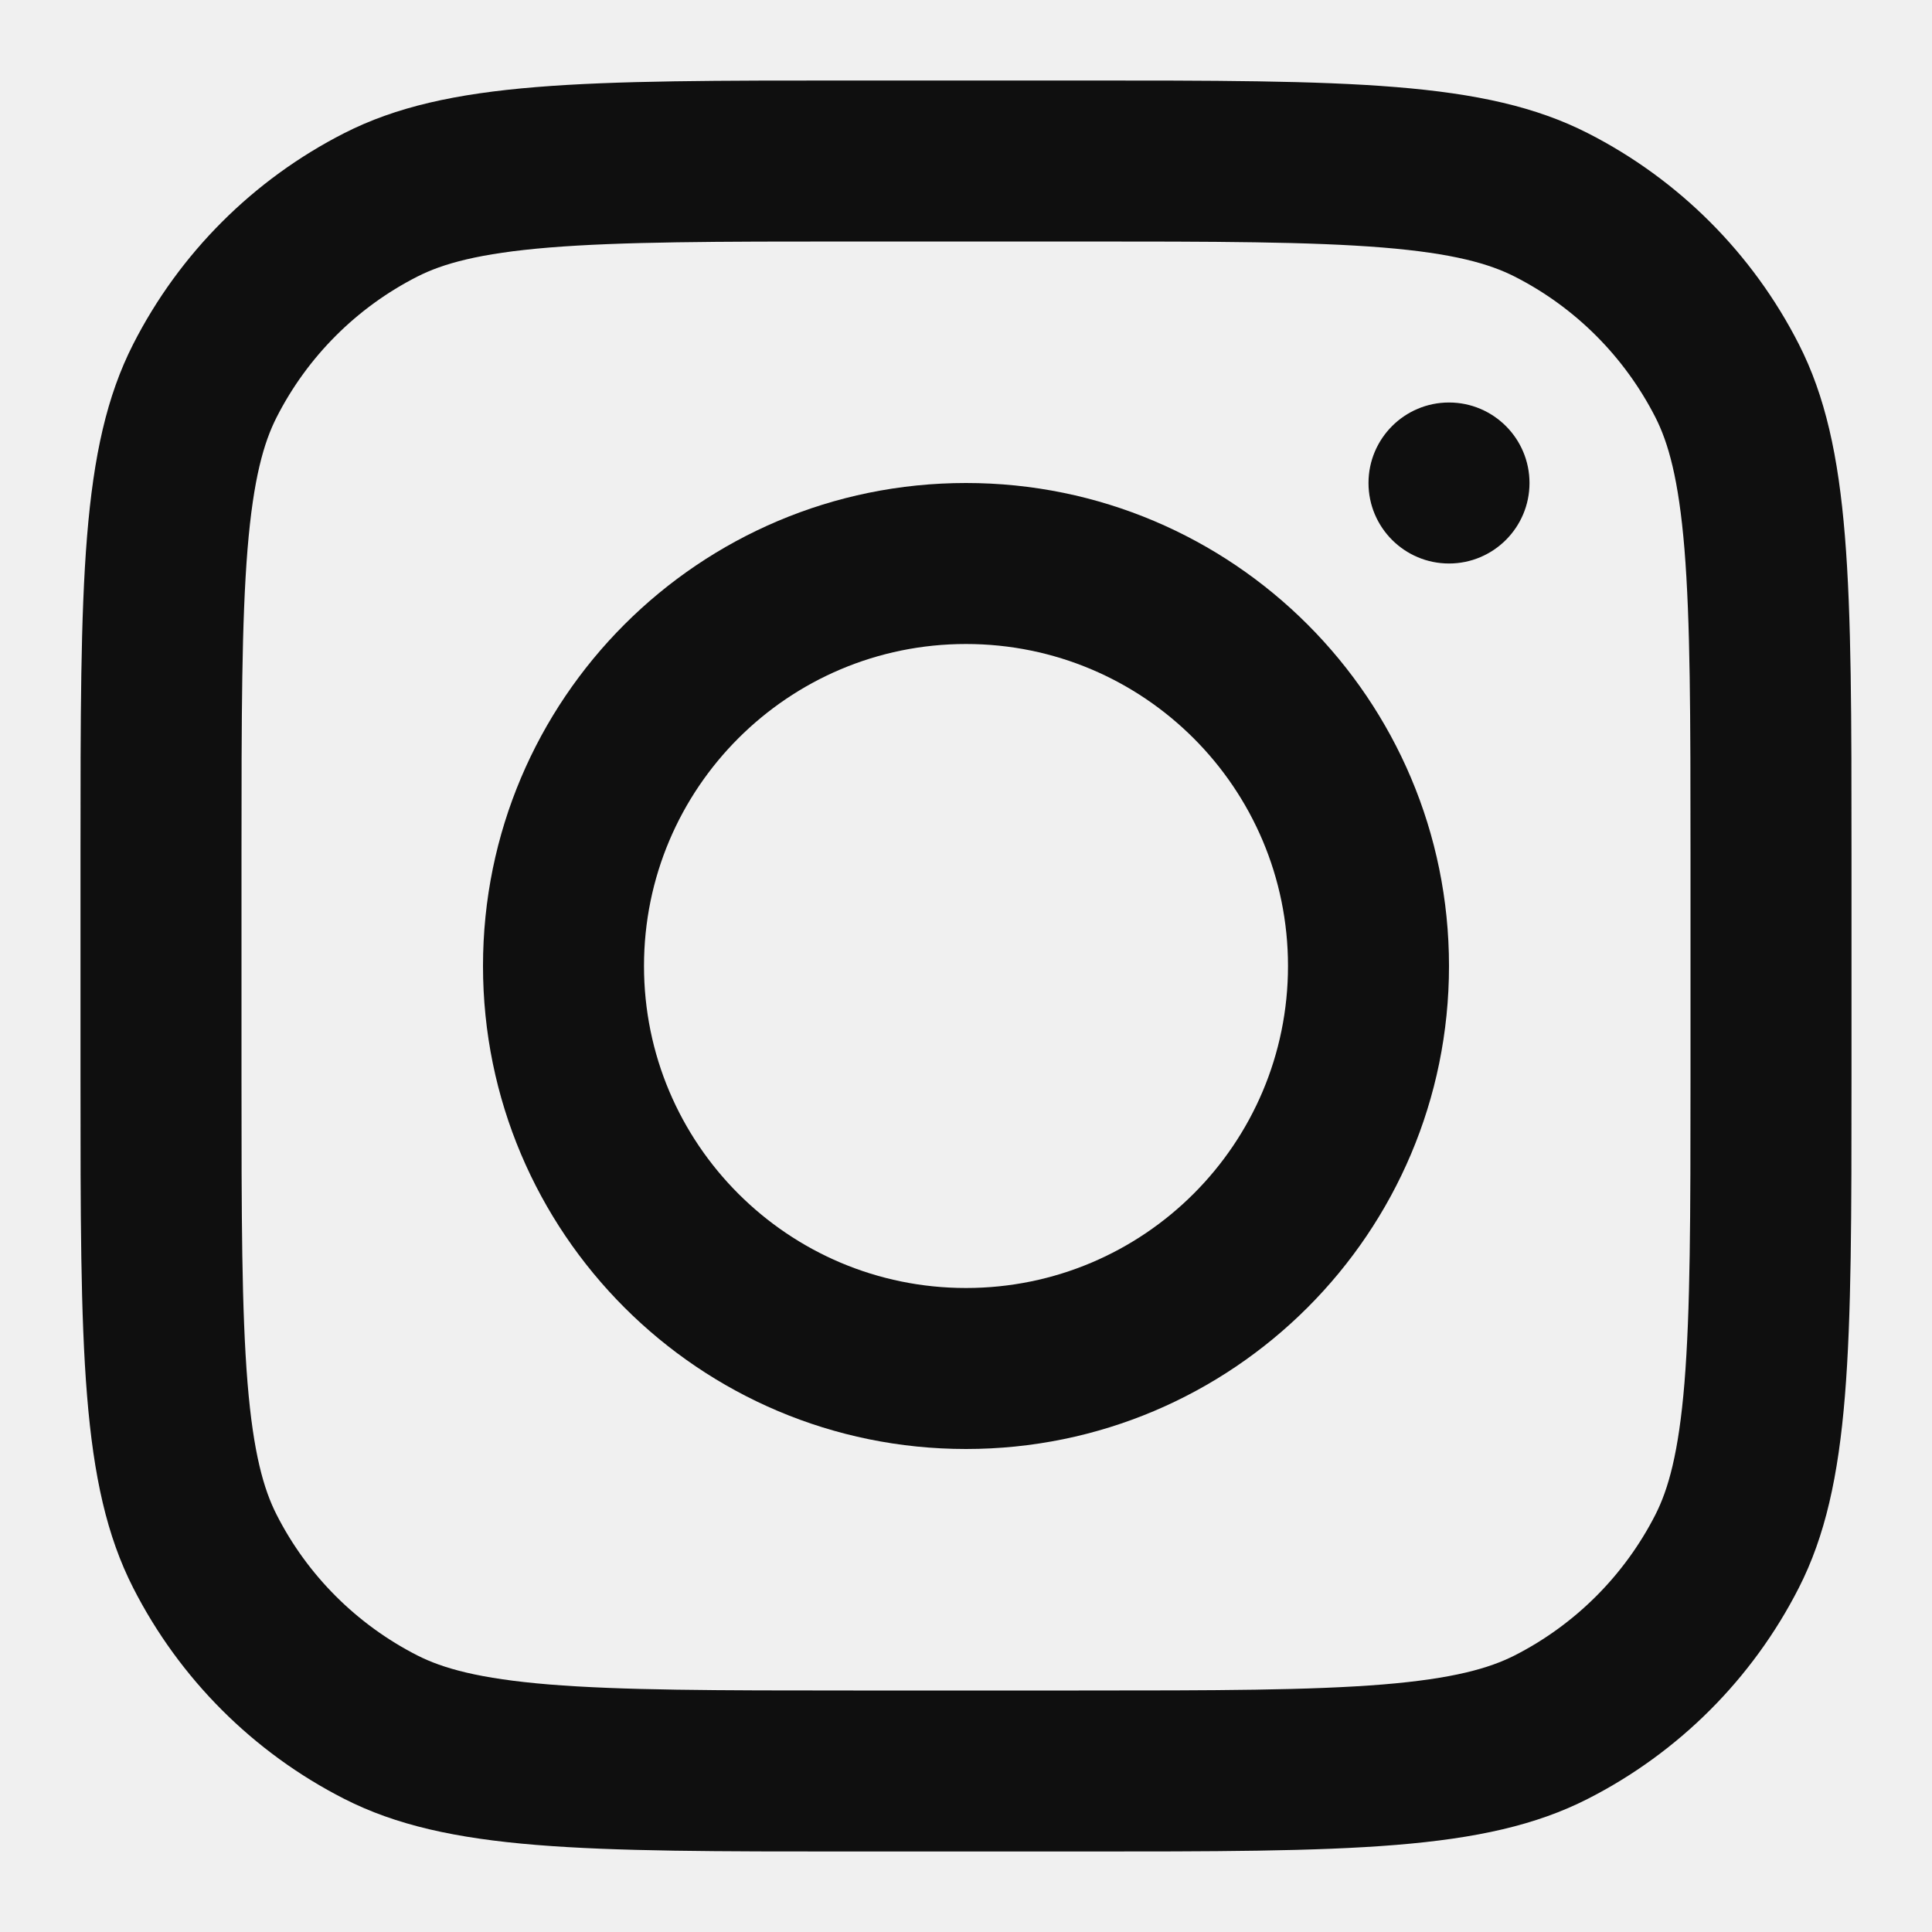
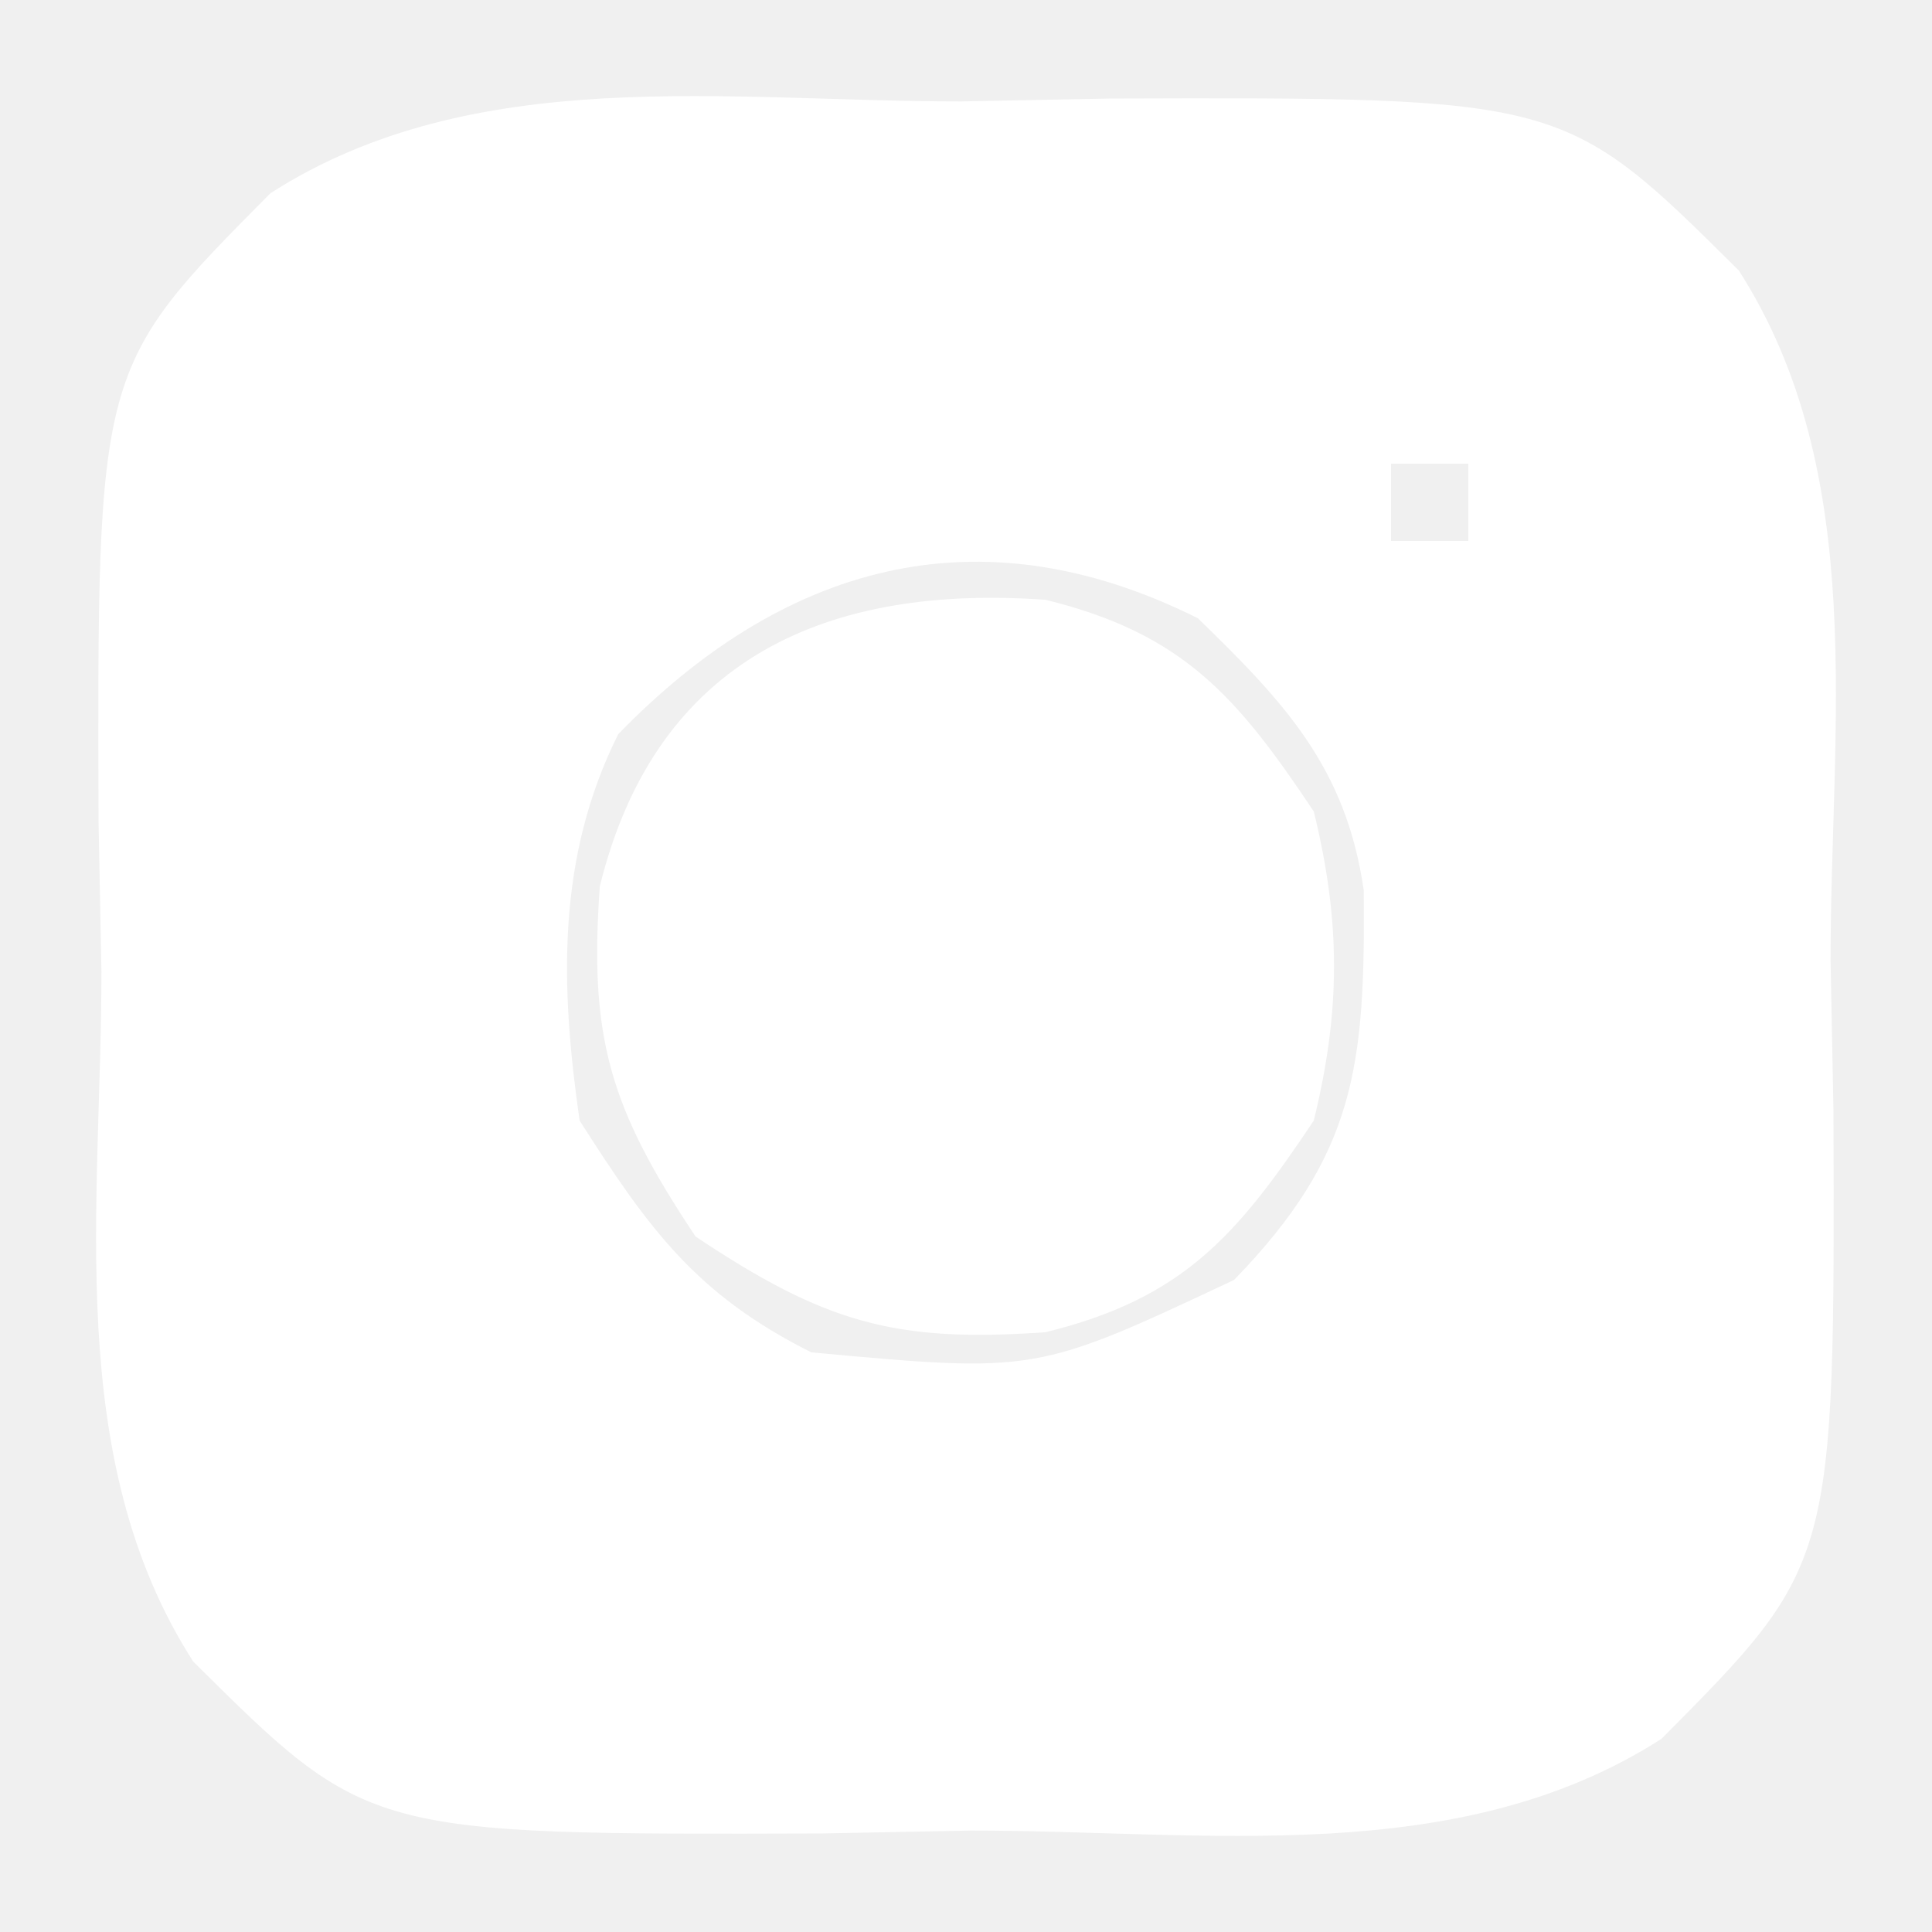
- <svg xmlns="http://www.w3.org/2000/svg" width="800px" height="800px" viewBox="0 0 24 24" fill="none">
-   <path fill-rule="evenodd" clip-rule="evenodd" d="M12 18C15.314 18 18 15.314 18 12C18 8.686 15.314 6 12 6C8.686 6 6 8.686 6 12C6 15.314 8.686 18 12 18ZM12 16C14.209 16 16 14.209 16 12C16 9.791 14.209 8 12 8C9.791 8 8 9.791 8 12C8 14.209 9.791 16 12 16Z" fill="#0F0F0F" />
-   <path d="M18 5C17.448 5 17 5.448 17 6C17 6.552 17.448 7 18 7C18.552 7 19 6.552 19 6C19 5.448 18.552 5 18 5Z" fill="#0F0F0F" />
-   <path fill-rule="evenodd" clip-rule="evenodd" d="M1.654 4.276C1 5.56 1 7.24 1 10.6V13.4C1 16.76 1 18.441 1.654 19.724C2.229 20.853 3.147 21.771 4.276 22.346C5.56 23 7.24 23 10.6 23H13.4C16.76 23 18.441 23 19.724 22.346C20.853 21.771 21.771 20.853 22.346 19.724C23 18.441 23 16.76 23 13.4V10.6C23 7.24 23 5.56 22.346 4.276C21.771 3.147 20.853 2.229 19.724 1.654C18.441 1 16.76 1 13.4 1H10.6C7.24 1 5.56 1 4.276 1.654C3.147 2.229 2.229 3.147 1.654 4.276ZM13.4 3H10.6C8.887 3 7.722 3.002 6.822 3.075C5.945 3.147 5.497 3.277 5.184 3.436C4.431 3.819 3.819 4.431 3.436 5.184C3.277 5.497 3.147 5.945 3.075 6.822C3.002 7.722 3 8.887 3 10.6V13.4C3 15.113 3.002 16.278 3.075 17.178C3.147 18.055 3.277 18.503 3.436 18.816C3.819 19.569 4.431 20.18 5.184 20.564C5.497 20.723 5.945 20.853 6.822 20.925C7.722 20.998 8.887 21 10.6 21H13.4C15.113 21 16.278 20.998 17.178 20.925C18.055 20.853 18.503 20.723 18.816 20.564C19.569 20.18 20.18 19.569 20.564 18.816C20.723 18.503 20.853 18.055 20.925 17.178C20.998 16.278 21 15.113 21 13.4V10.6C21 8.887 20.998 7.722 20.925 6.822C20.853 5.945 20.723 5.497 20.564 5.184C20.18 4.431 19.569 3.819 18.816 3.436C18.503 3.277 18.055 3.147 17.178 3.075C16.278 3.002 15.113 3 13.4 3Z" fill="#0F0F0F" />
+ <svg xmlns="http://www.w3.org/2000/svg" version="1.1" width="50" height="50">
+   <path d="M0 0 C1.267 -0.024 2.534 -0.049 3.84 -0.074 C15.607 -0.111 15.607 -0.111 20.125 4.375 C23.509 9.652 22.494 16.216 22.5 22.25 C22.524 23.517 22.549 24.784 22.574 26.09 C22.611 37.857 22.611 37.857 18.125 42.375 C12.848 45.759 6.284 44.744 0.25 44.75 C-1.017 44.774 -2.284 44.799 -3.59 44.824 C-15.357 44.861 -15.357 44.861 -19.875 40.375 C-23.259 35.098 -22.244 28.534 -22.25 22.5 C-22.274 21.233 -22.299 19.966 -22.324 18.66 C-22.361 6.893 -22.361 6.893 -17.875 2.375 C-12.598 -1.009 -6.034 0.006 0 0 Z M11.125 9.375 C11.125 10.035 11.125 10.695 11.125 11.375 C11.785 11.375 12.445 11.375 13.125 11.375 C13.125 10.715 13.125 10.055 13.125 9.375 C12.465 9.375 11.805 9.375 11.125 9.375 Z M-8.875 16.375 C-10.476 19.577 -10.374 22.901 -9.875 26.375 C-8.081 29.185 -6.856 30.884 -3.875 32.375 C1.938 32.909 1.938 32.909 7.062 30.5 C10.222 27.245 10.459 24.951 10.418 20.414 C9.962 17.244 8.372 15.556 6.125 13.375 C0.406 10.516 -4.653 12.025 -8.875 16.375 Z " fill="#FFFFFF" transform="translate(24.875,2.625)" />
+   <path d="M0 0 C3.552 0.874 4.948 2.493 6.938 5.477 C7.636 8.316 7.636 10.637 6.938 13.477 C4.948 16.46 3.552 18.079 0 18.953 C-3.923 19.235 -5.734 18.696 -9.062 16.477 C-11.282 13.148 -11.821 11.337 -11.539 7.414 C-10.075 1.463 -5.591 -0.402 0 0 Z " fill="#FFFFFF" transform="translate(27.0625,15.52344)" />
</svg>
